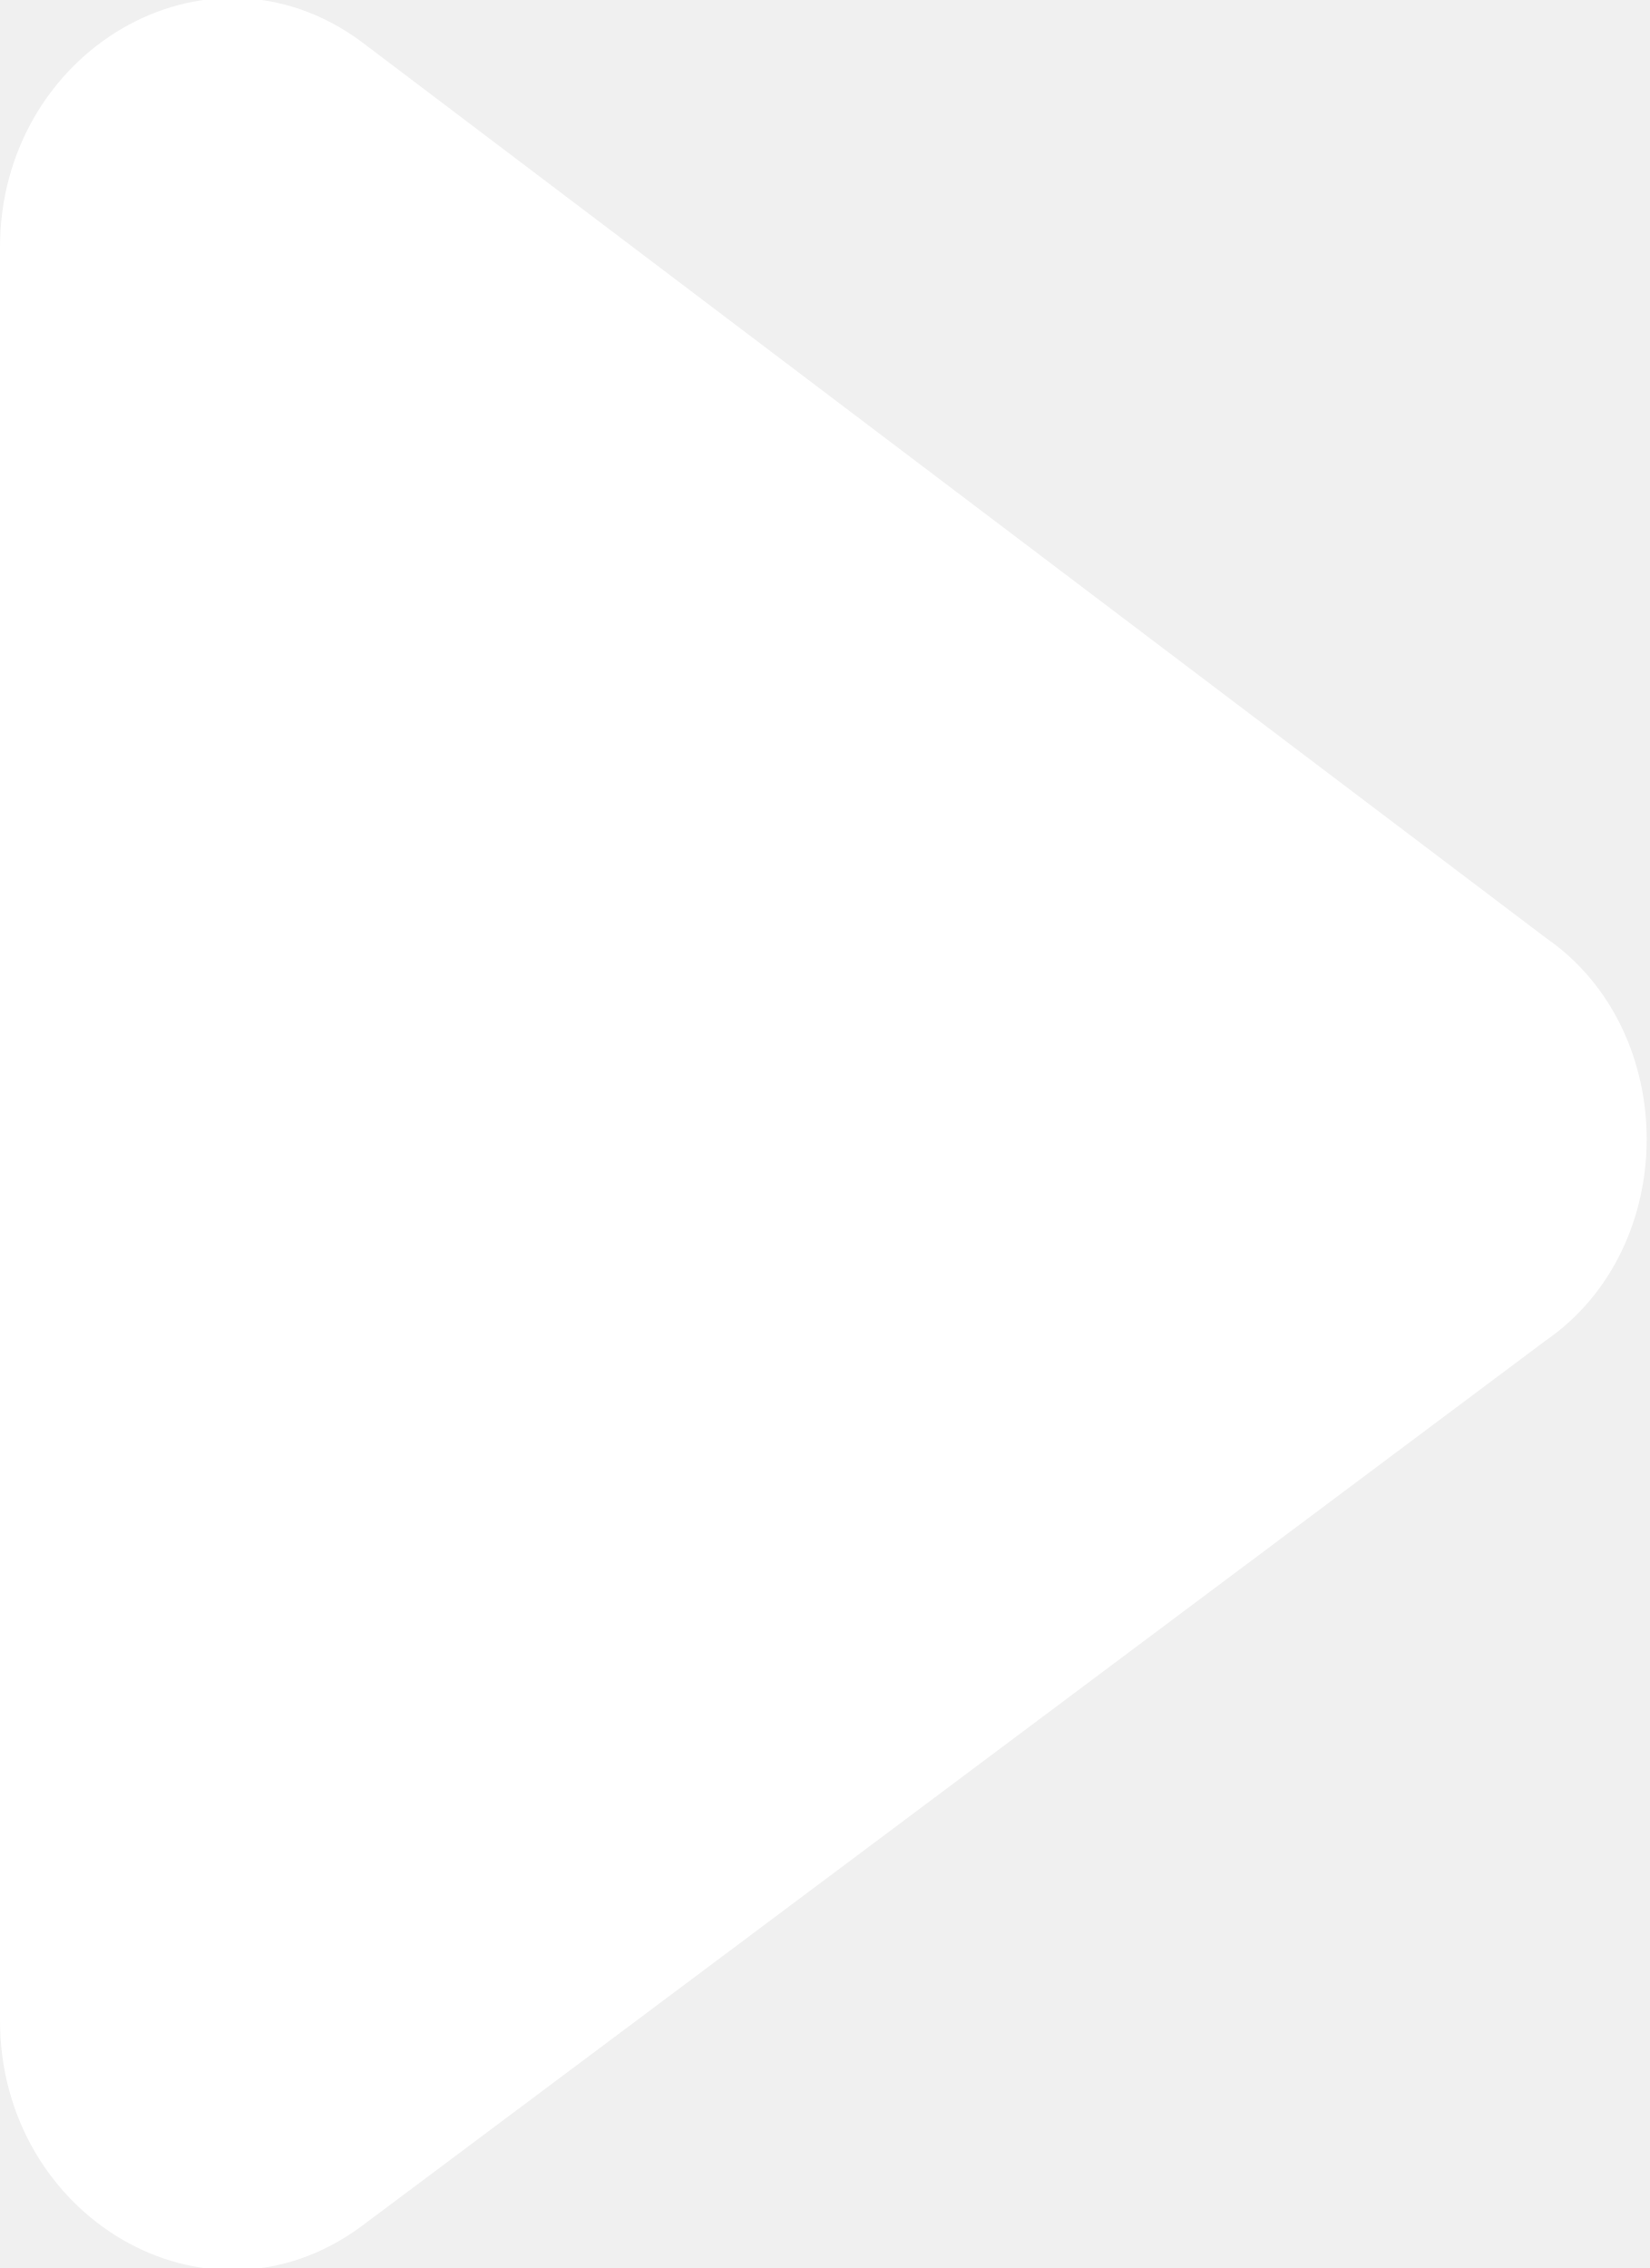
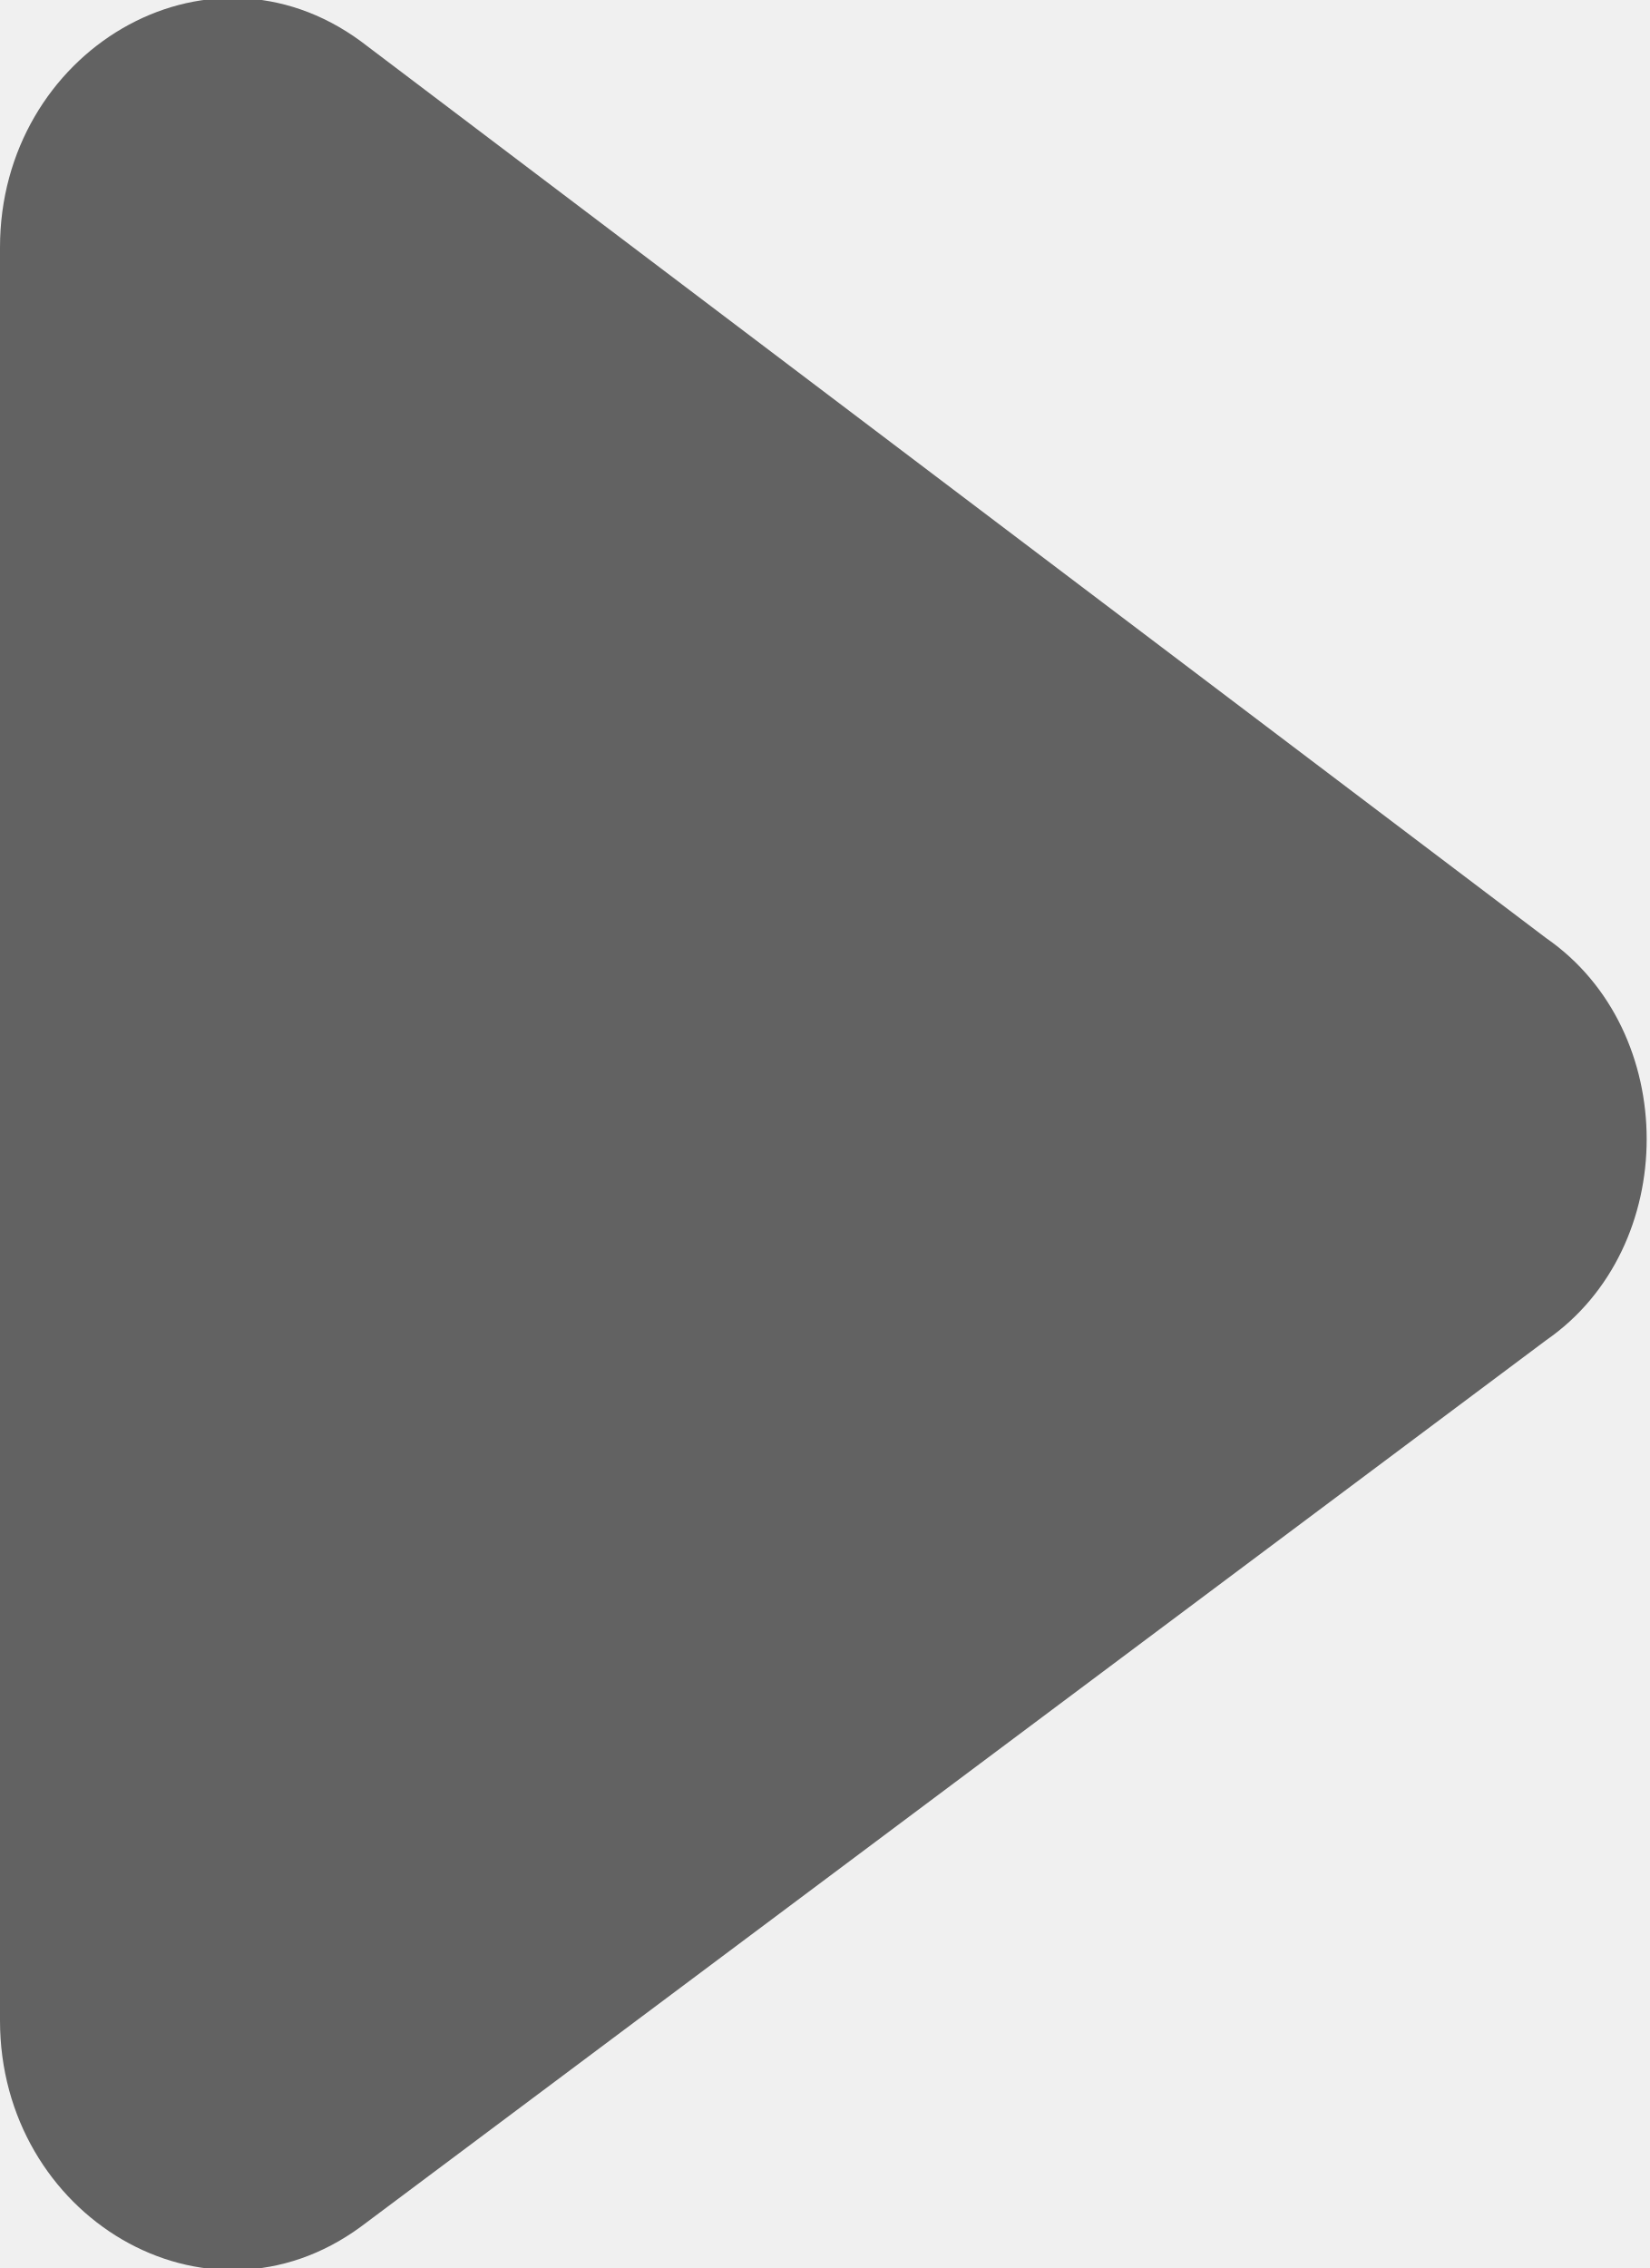
<svg xmlns="http://www.w3.org/2000/svg" version="1.1" id="Слой_1" x="0px" y="0px" viewBox="0 0 16 22" style="enable-background:new 0 0 16 22;" xml:space="preserve">
  <style type="text/css">
- 	.st0{fill:#ffffff;}
+ 	.st0{fill:#626262;}
</style>
  <path class="st0" d="M0,2.4v17.2c0,1.9,2,3.1,3.5,2L15,13c1.3-0.9,1.3-3,0-3.9L3.5,0.4C2-0.7,0,0.5,0,2.4z" />
</svg>
